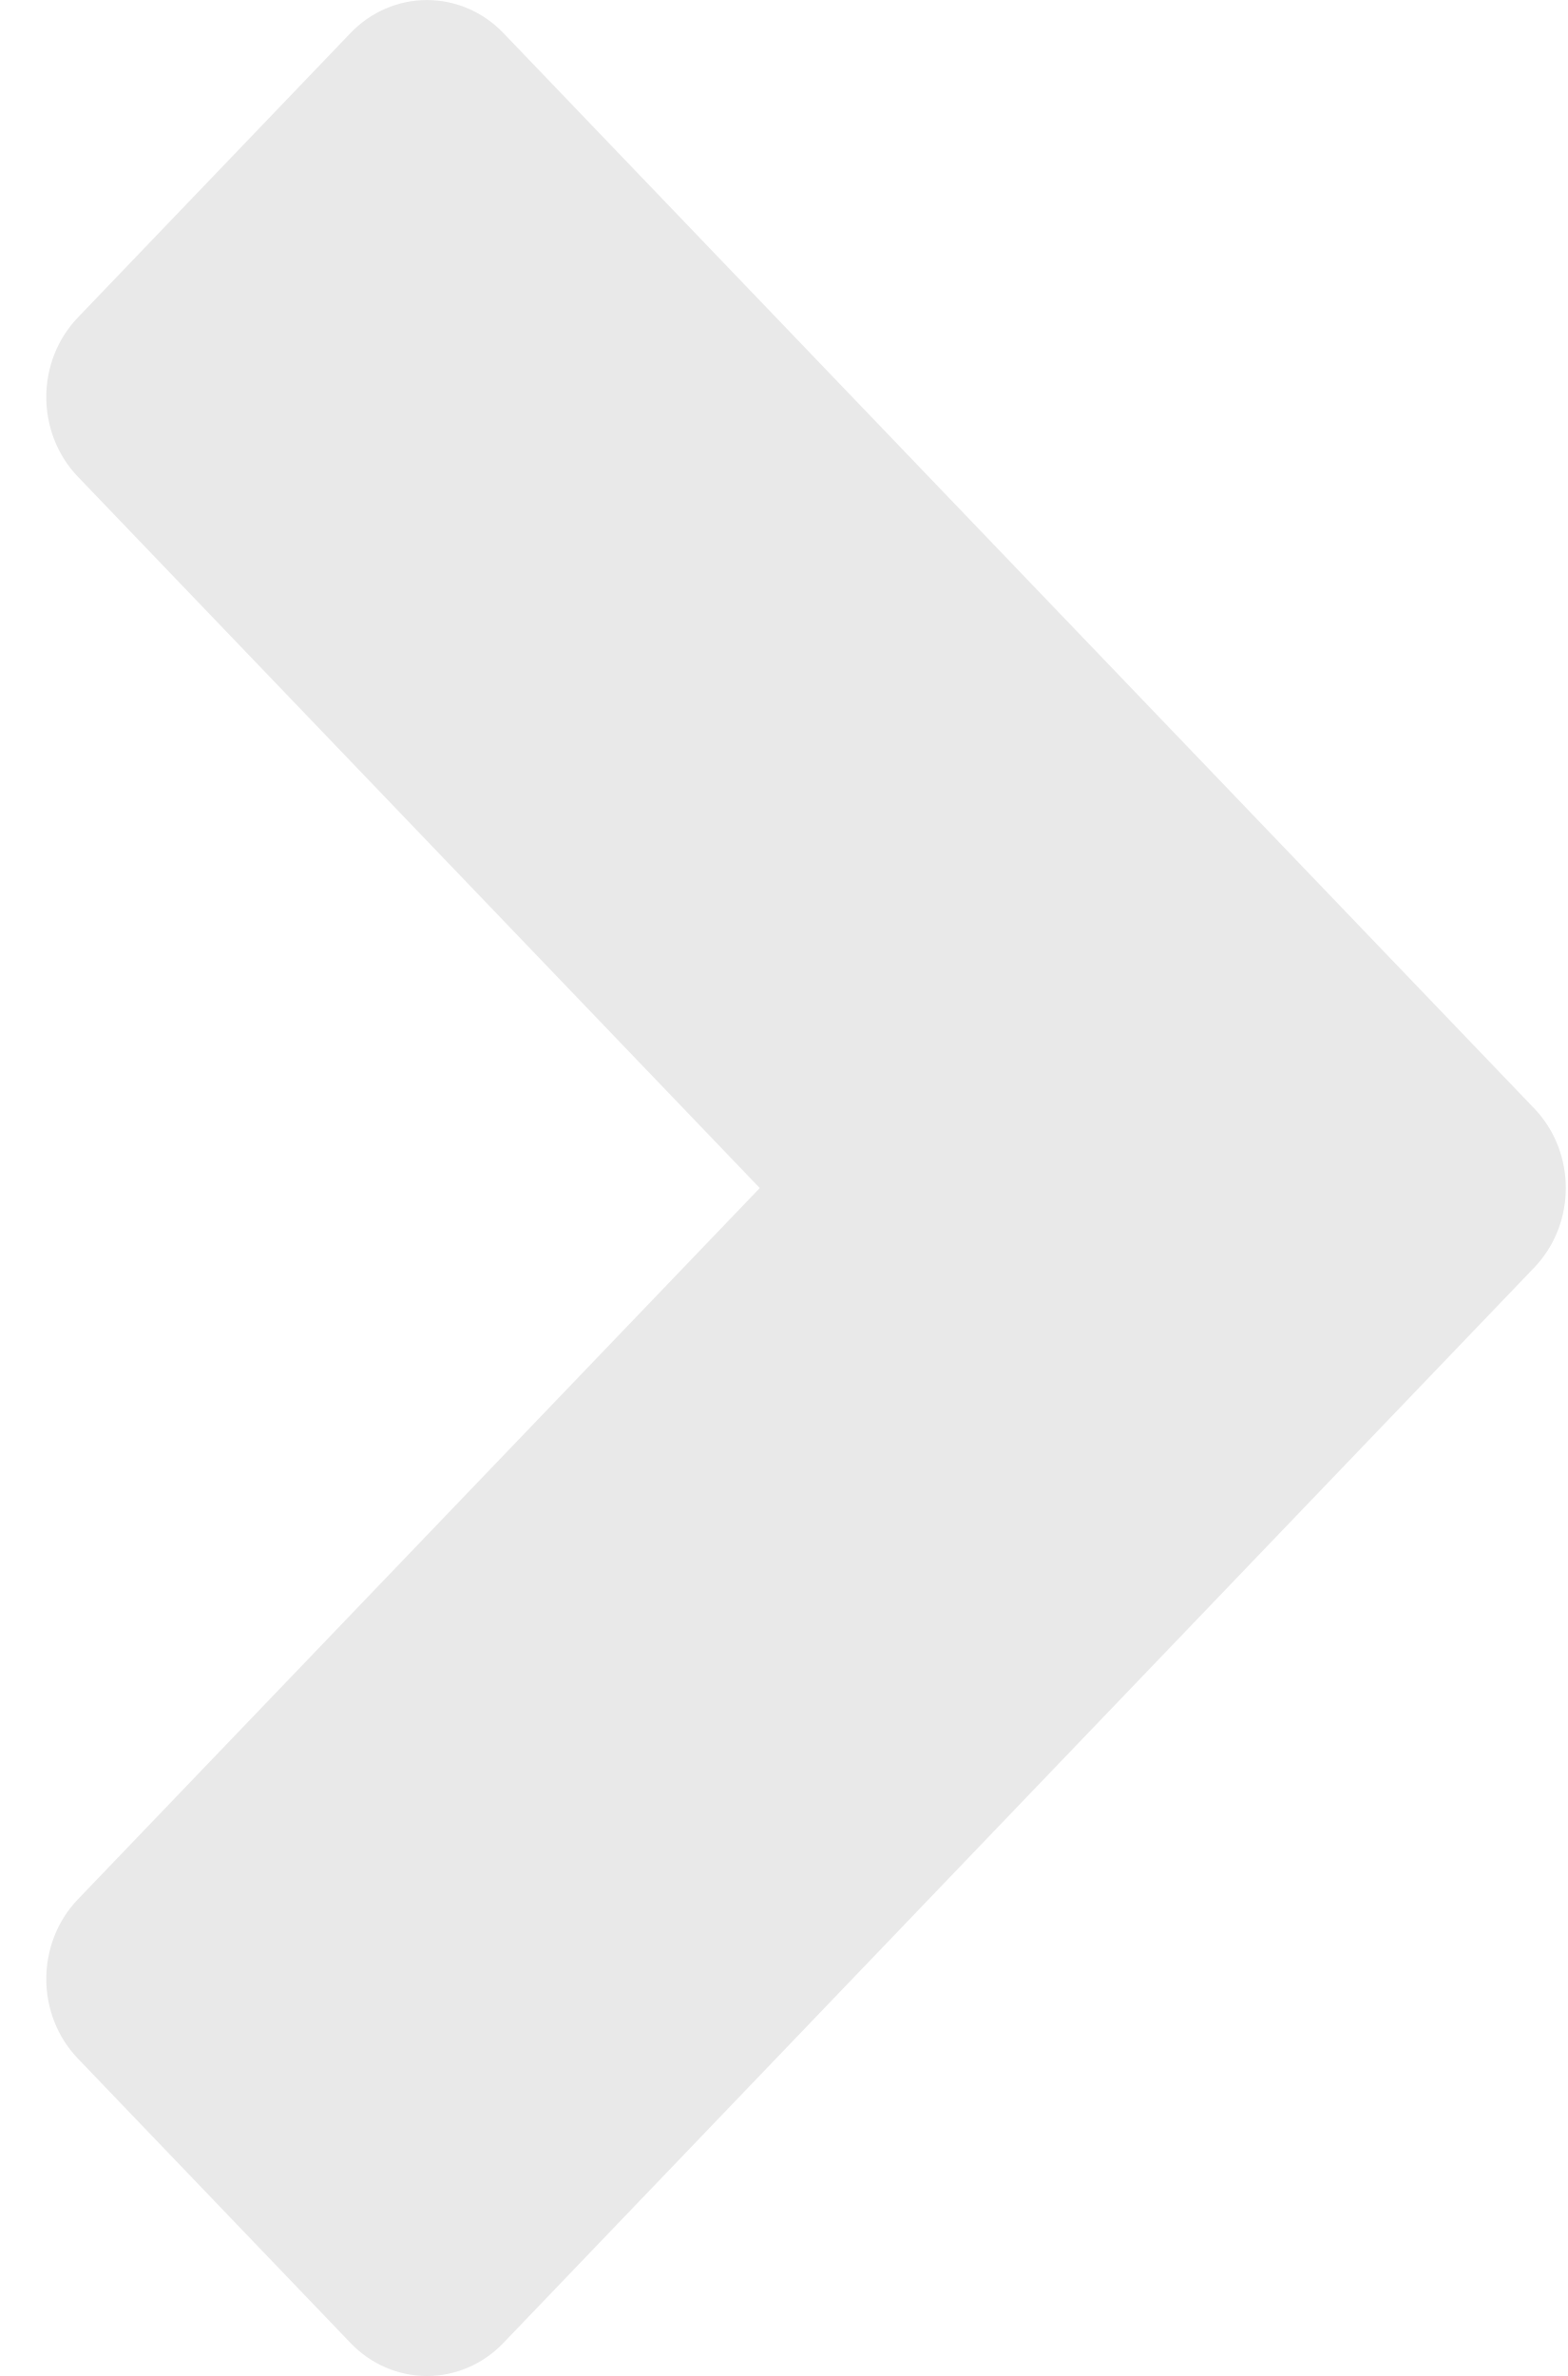
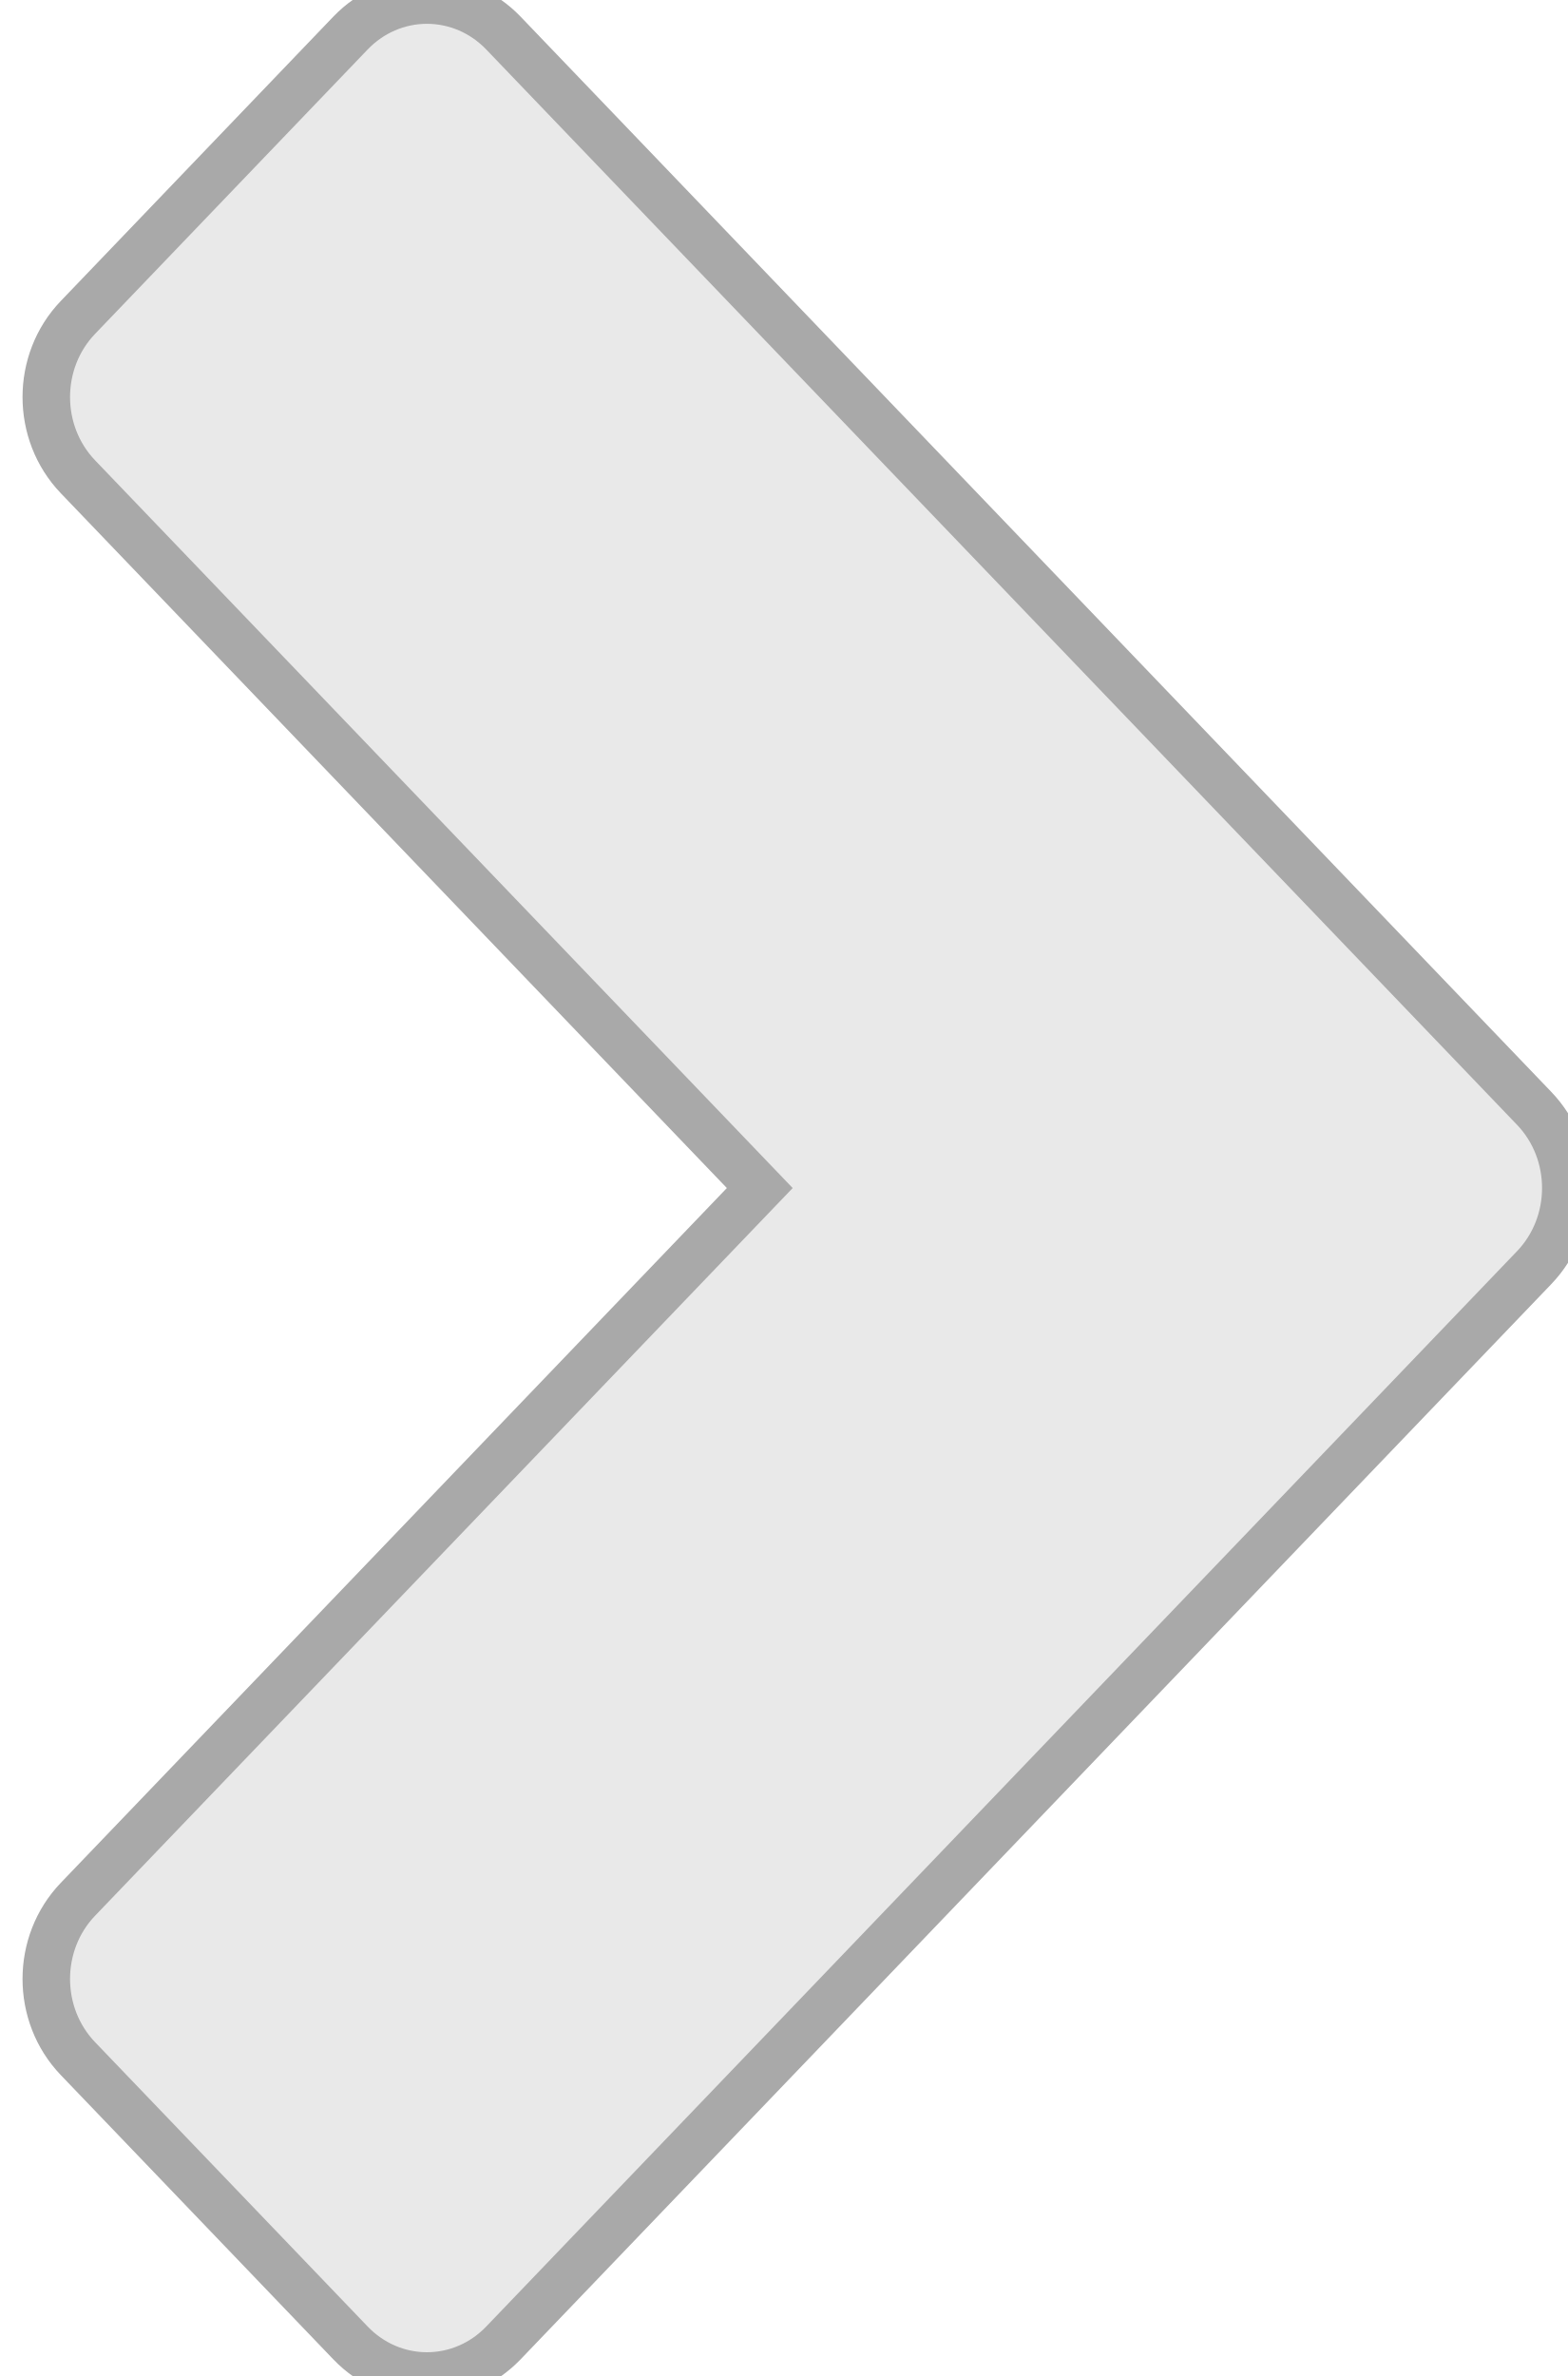
<svg xmlns="http://www.w3.org/2000/svg" width="33" height="50" viewBox="0 0 33 50" fill="none">
-   <path fill-rule="evenodd" clip-rule="evenodd" d="M8.985 50C9.589 50 10.167 49.751 10.594 49.305L32.287 26.677C33.176 25.751 33.176 24.249 32.287 23.323L10.594 0.695C10.167 0.25 9.589 0.001 8.985 0.001C8.382 0.001 7.804 0.25 7.377 0.695L1.641 6.679C0.752 7.605 0.752 9.107 1.641 10.034L15.99 25.001L1.641 39.967C0.752 40.893 0.752 42.396 1.641 43.322L7.377 49.305C7.804 49.751 8.382 50 8.985 50Z" fill="#E9E9E9" />
+   <path stroke="darkgray" stroke-width="1" fill-rule="evenodd" clip-rule="evenodd" d="M8.985 50C9.589 50 10.167 49.751 10.594 49.305L32.287 26.677C33.176 25.751 33.176 24.249 32.287 23.323L10.594 0.695C10.167 0.25 9.589 0.001 8.985 0.001C8.382 0.001 7.804 0.25 7.377 0.695L1.641 6.679C0.752 7.605 0.752 9.107 1.641 10.034L15.99 25.001L1.641 39.967C0.752 40.893 0.752 42.396 1.641 43.322L7.377 49.305C7.804 49.751 8.382 50 8.985 50Z" fill="#E9E9E9" />
</svg>
